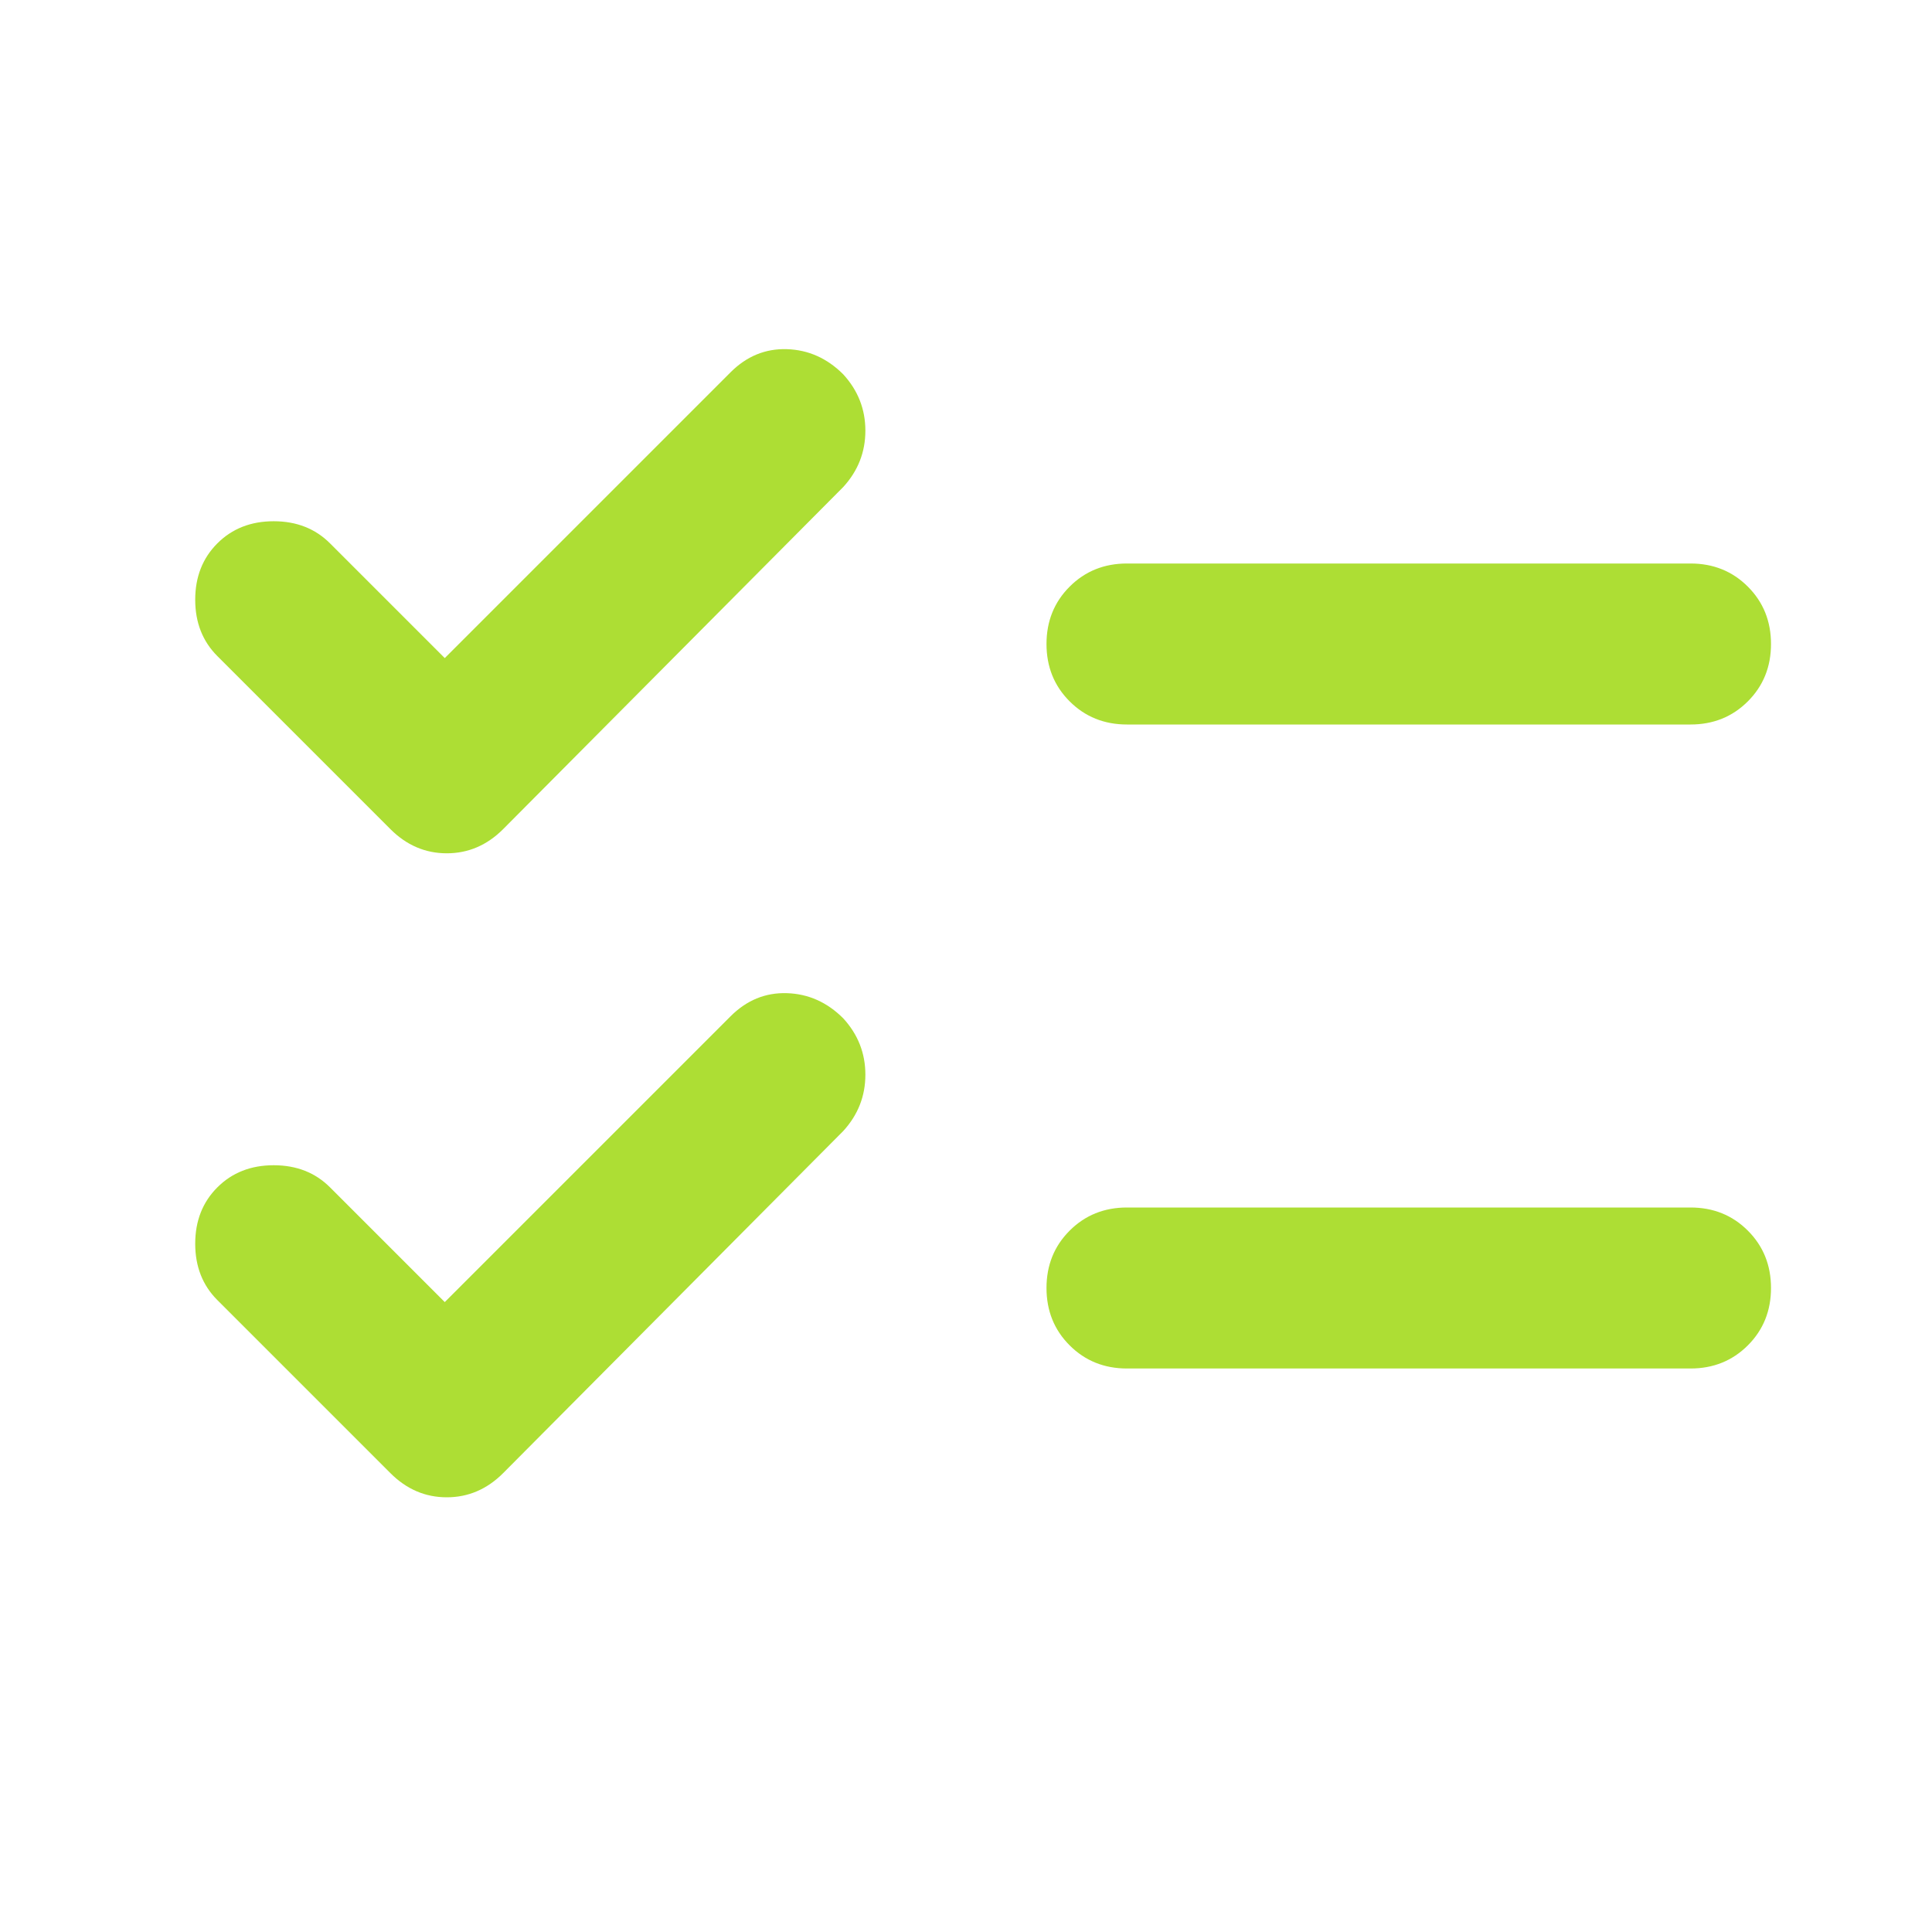
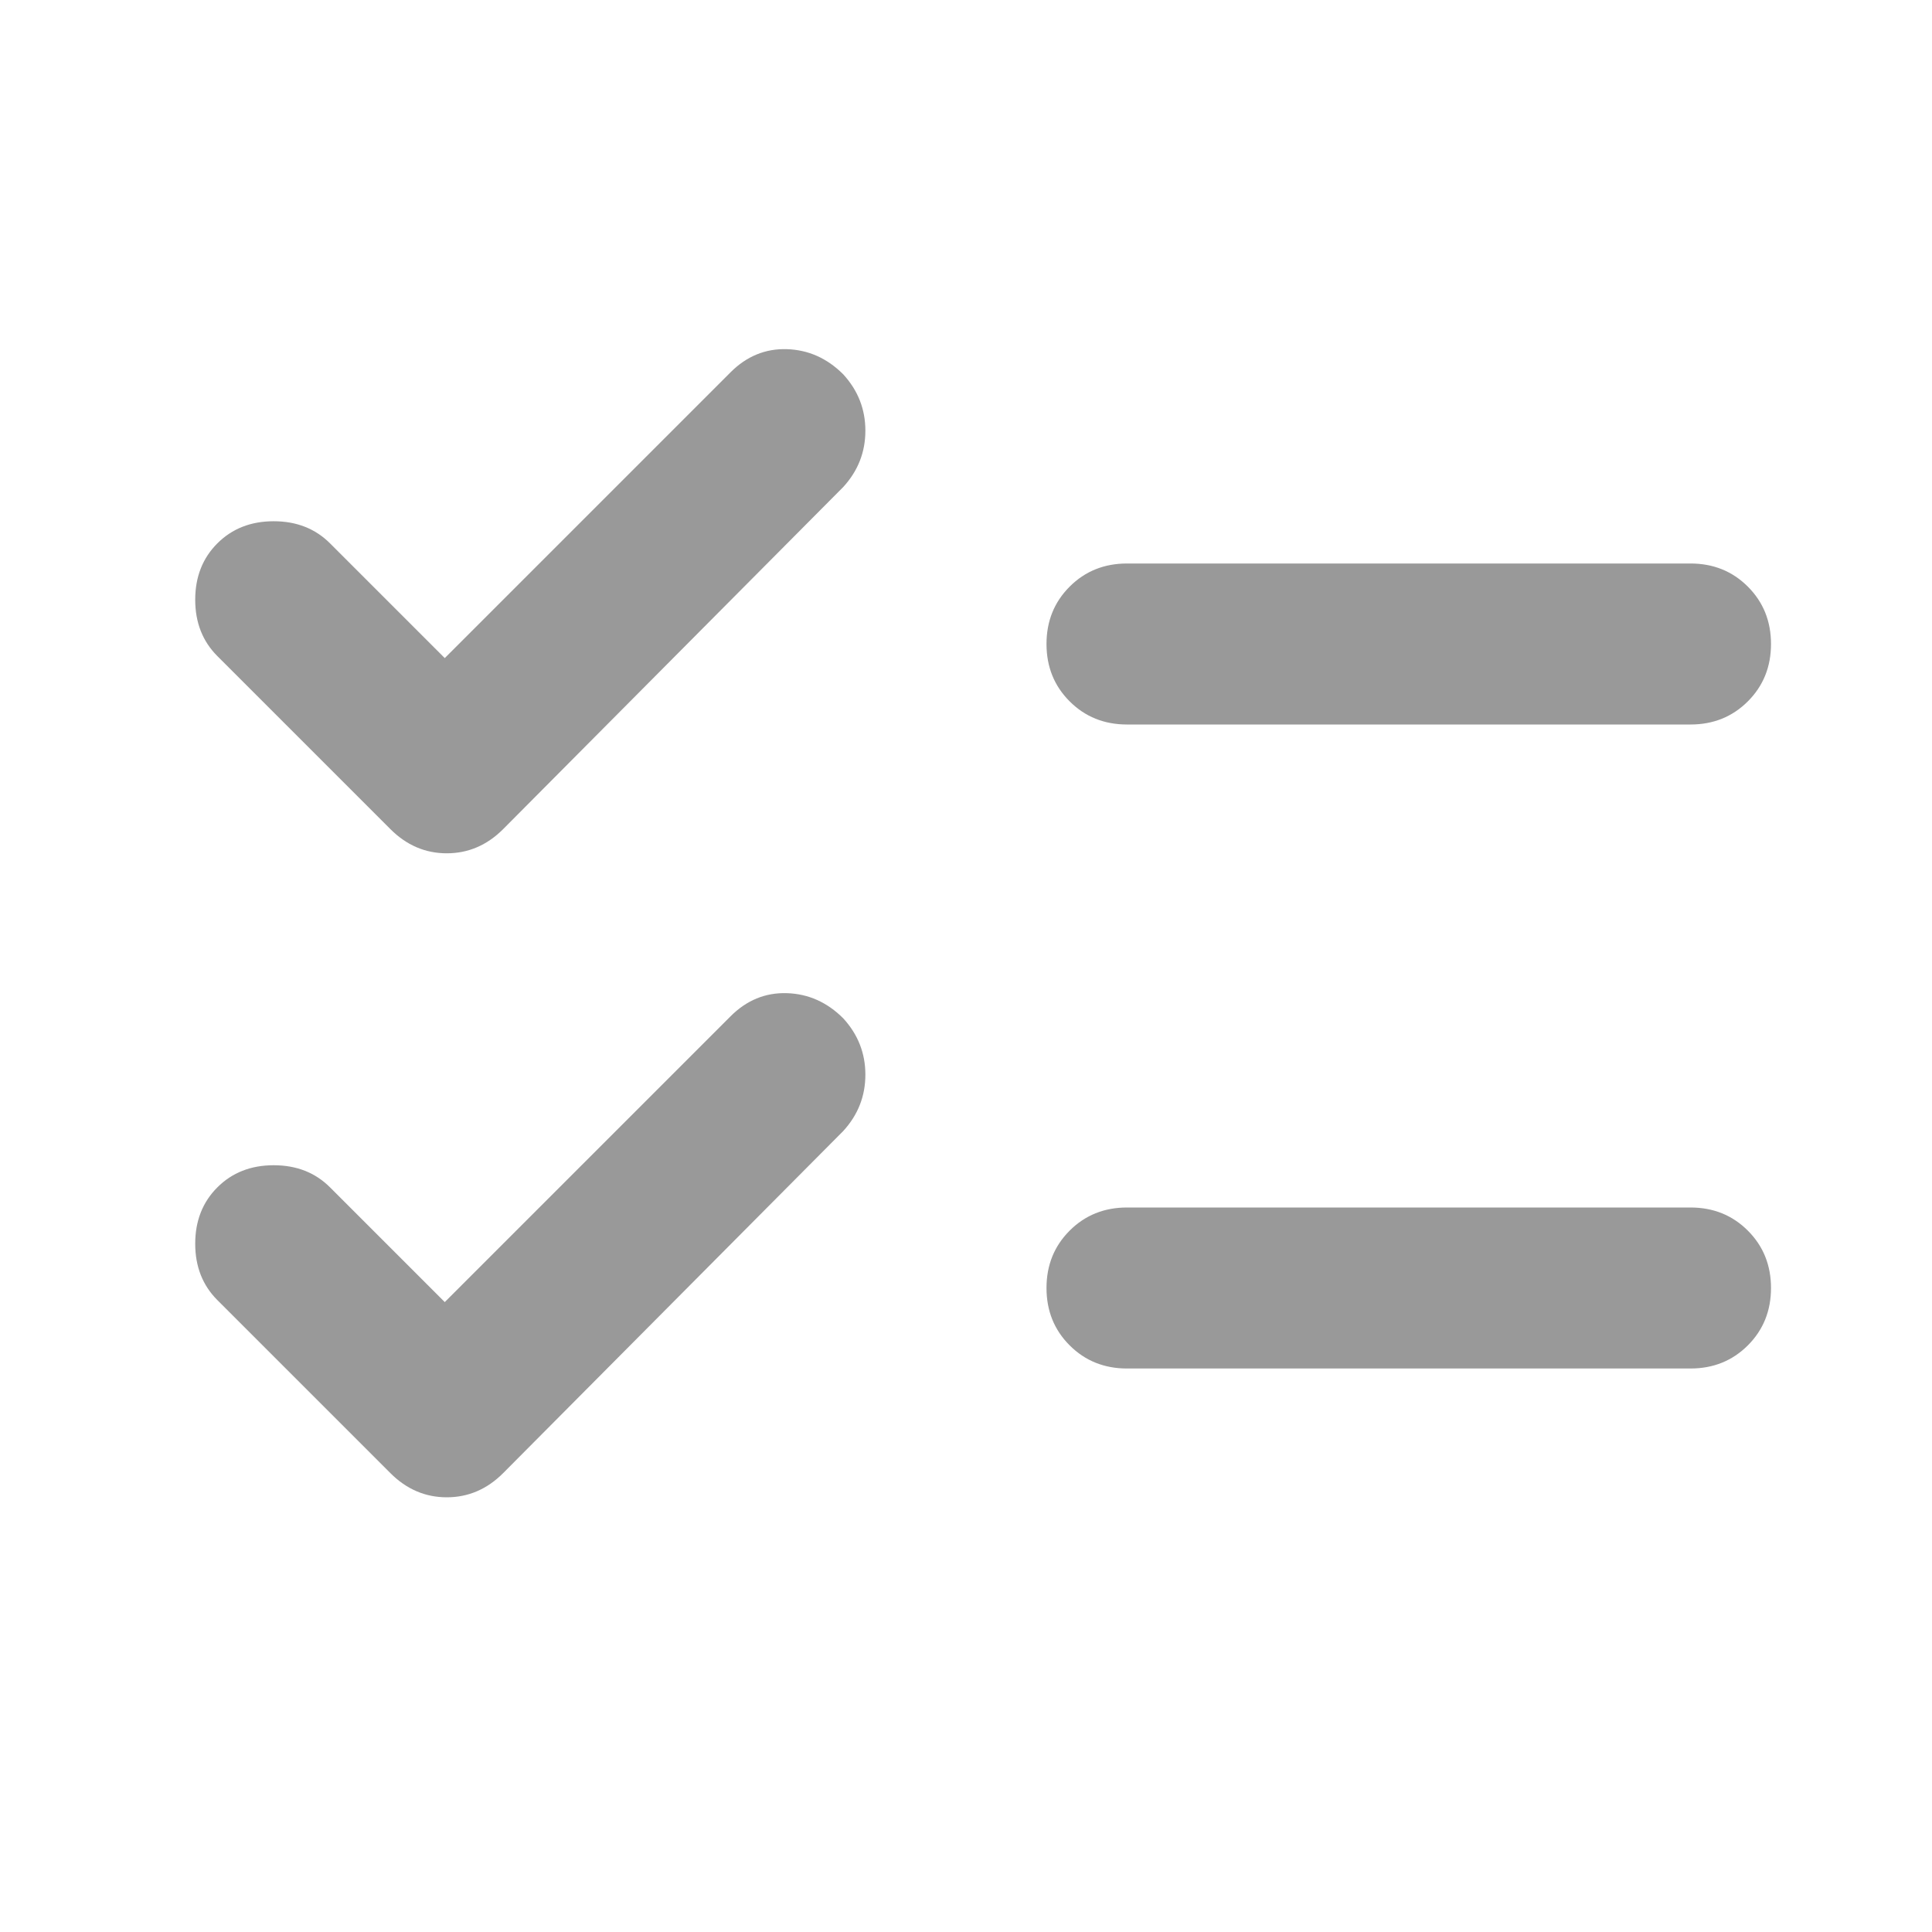
- <svg xmlns="http://www.w3.org/2000/svg" height="24px" viewBox="0 -960 960 960" width="24px" fill="#adde34">
+ <svg xmlns="http://www.w3.org/2000/svg" height="24px" viewBox="0 -960 960 960" width="24px" fill="#999999">
  <path d="m221-313 142-142q12-12 28-11.5t28 12.5q11 12 11 28t-11 28L250-228q-12 12-28 12t-28-12l-86-86q-11-11-11-28t11-28q11-11 28-11t28 11l57 57Zm0-320 142-142q12-12 28-11.5t28 12.5q11 12 11 28t-11 28L250-548q-12 12-28 12t-28-12l-86-86q-11-11-11-28t11-28q11-11 28-11t28 11l57 57Zm339 353q-17 0-28.5-11.5T520-320q0-17 11.5-28.5T560-360h280q17 0 28.5 11.5T880-320q0 17-11.5 28.5T840-280H560Zm0-320q-17 0-28.5-11.5T520-640q0-17 11.5-28.5T560-680h280q17 0 28.5 11.5T880-640q0 17-11.5 28.5T840-600H560Z" />
</svg>
